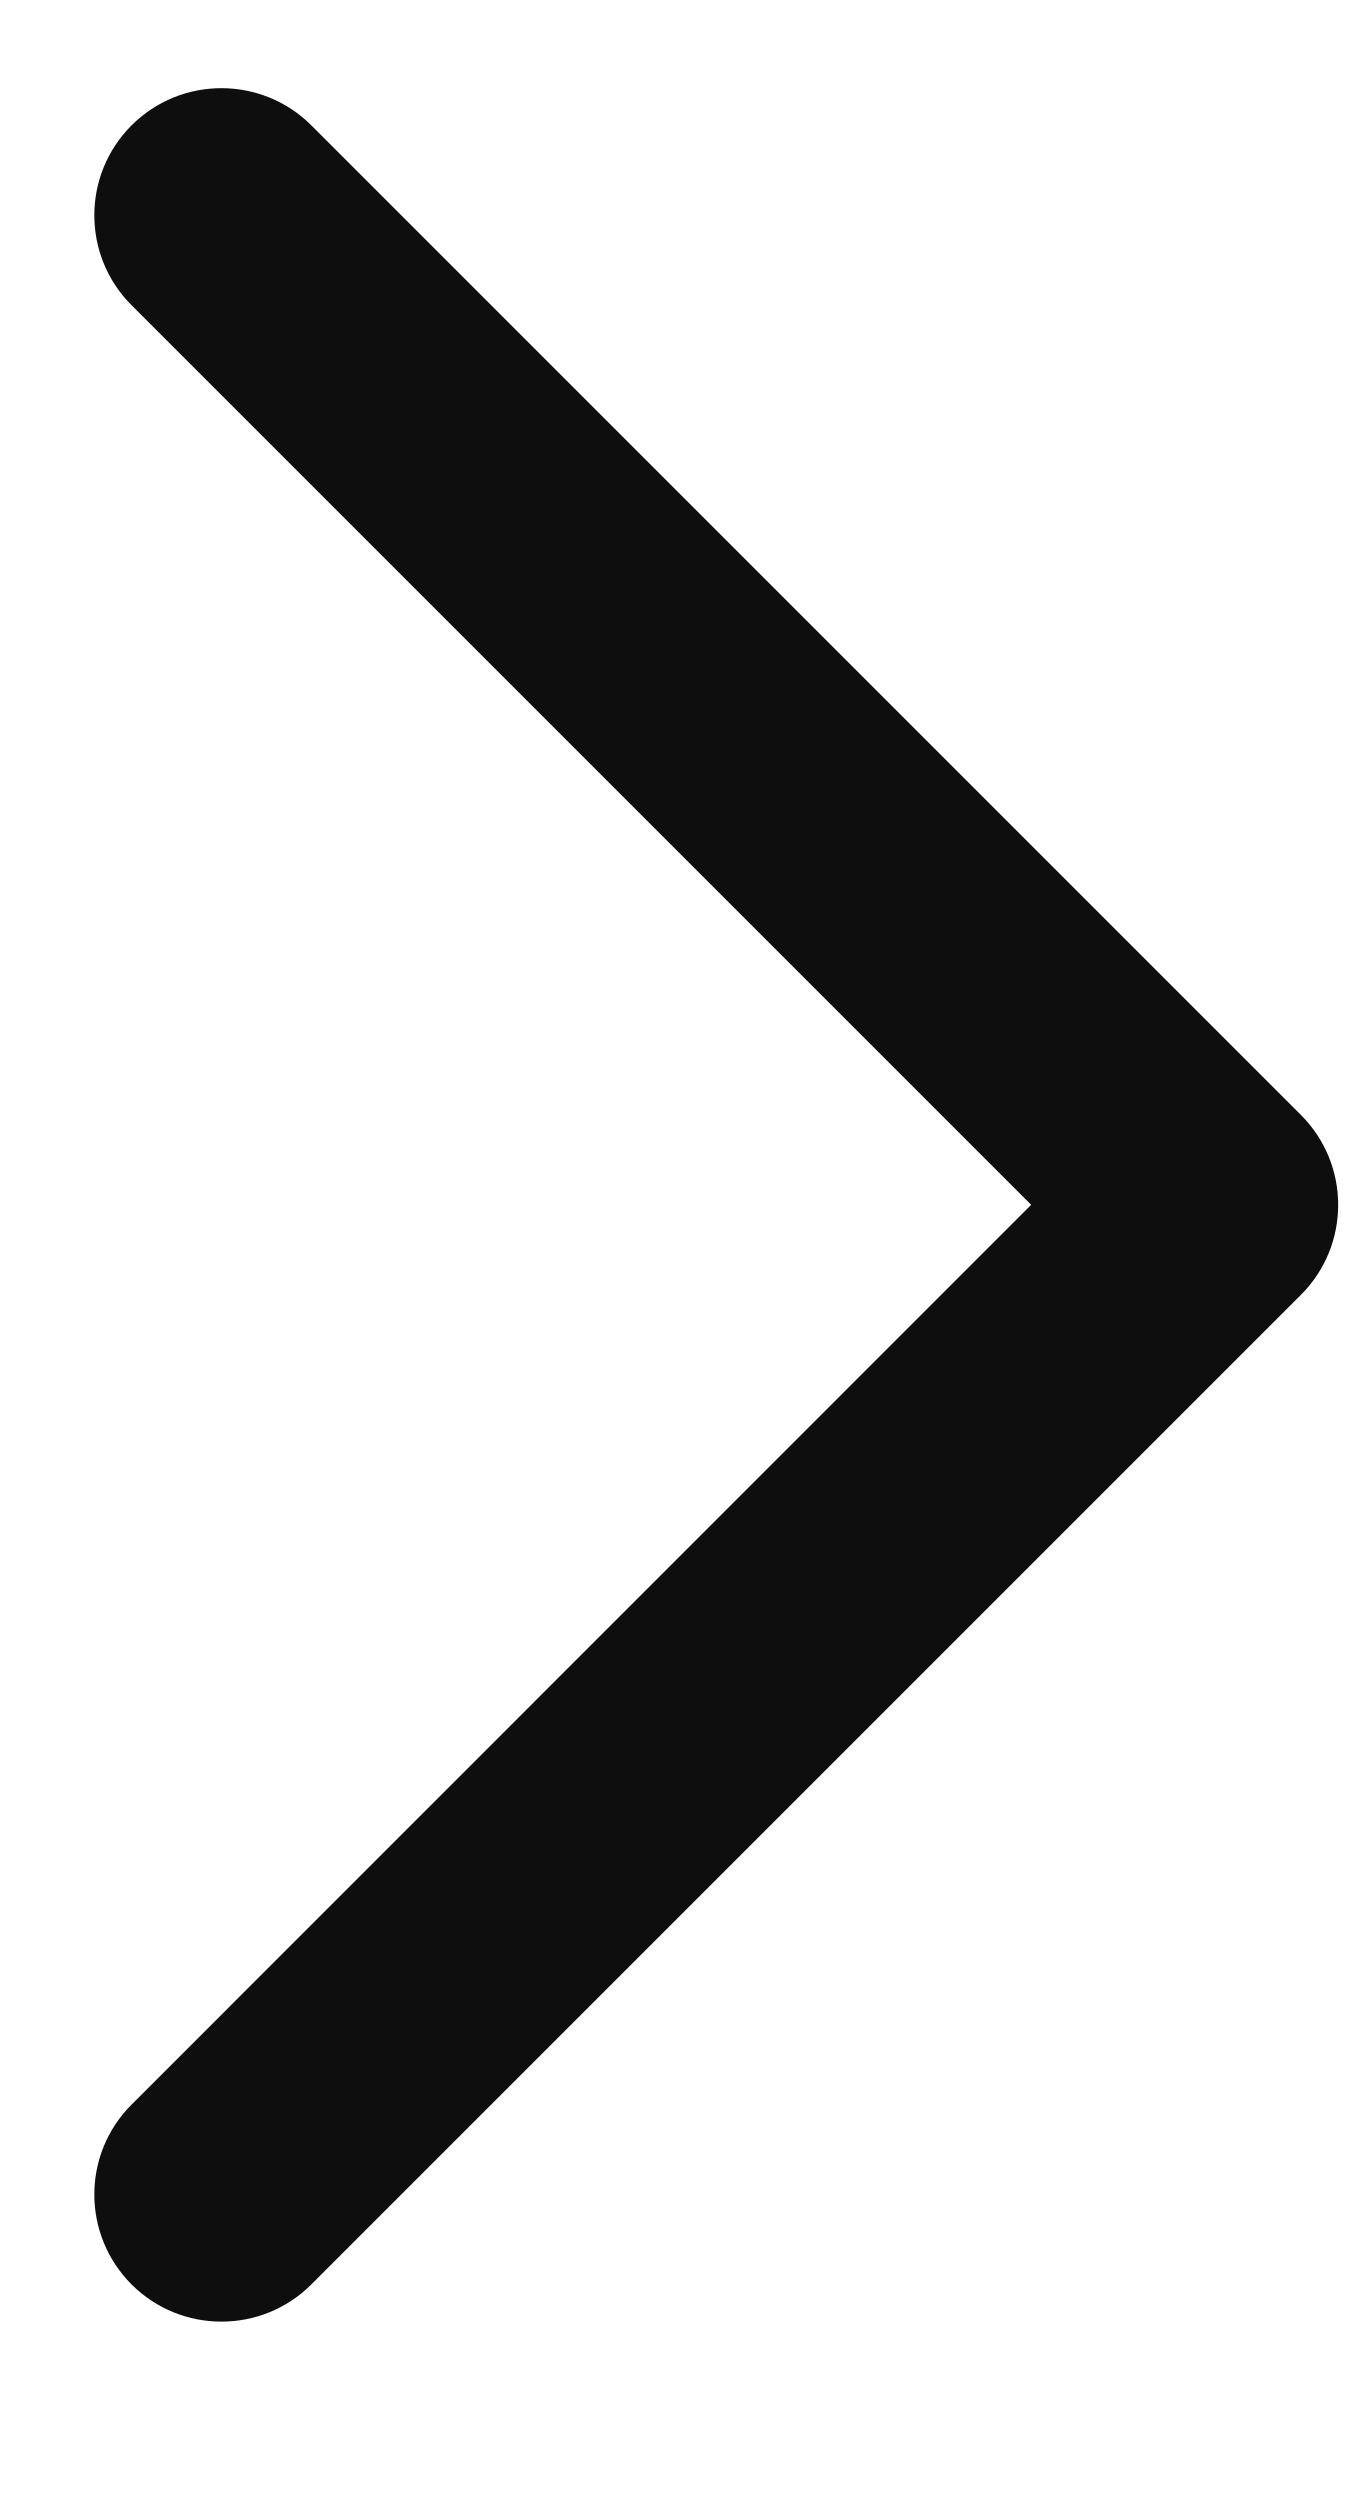
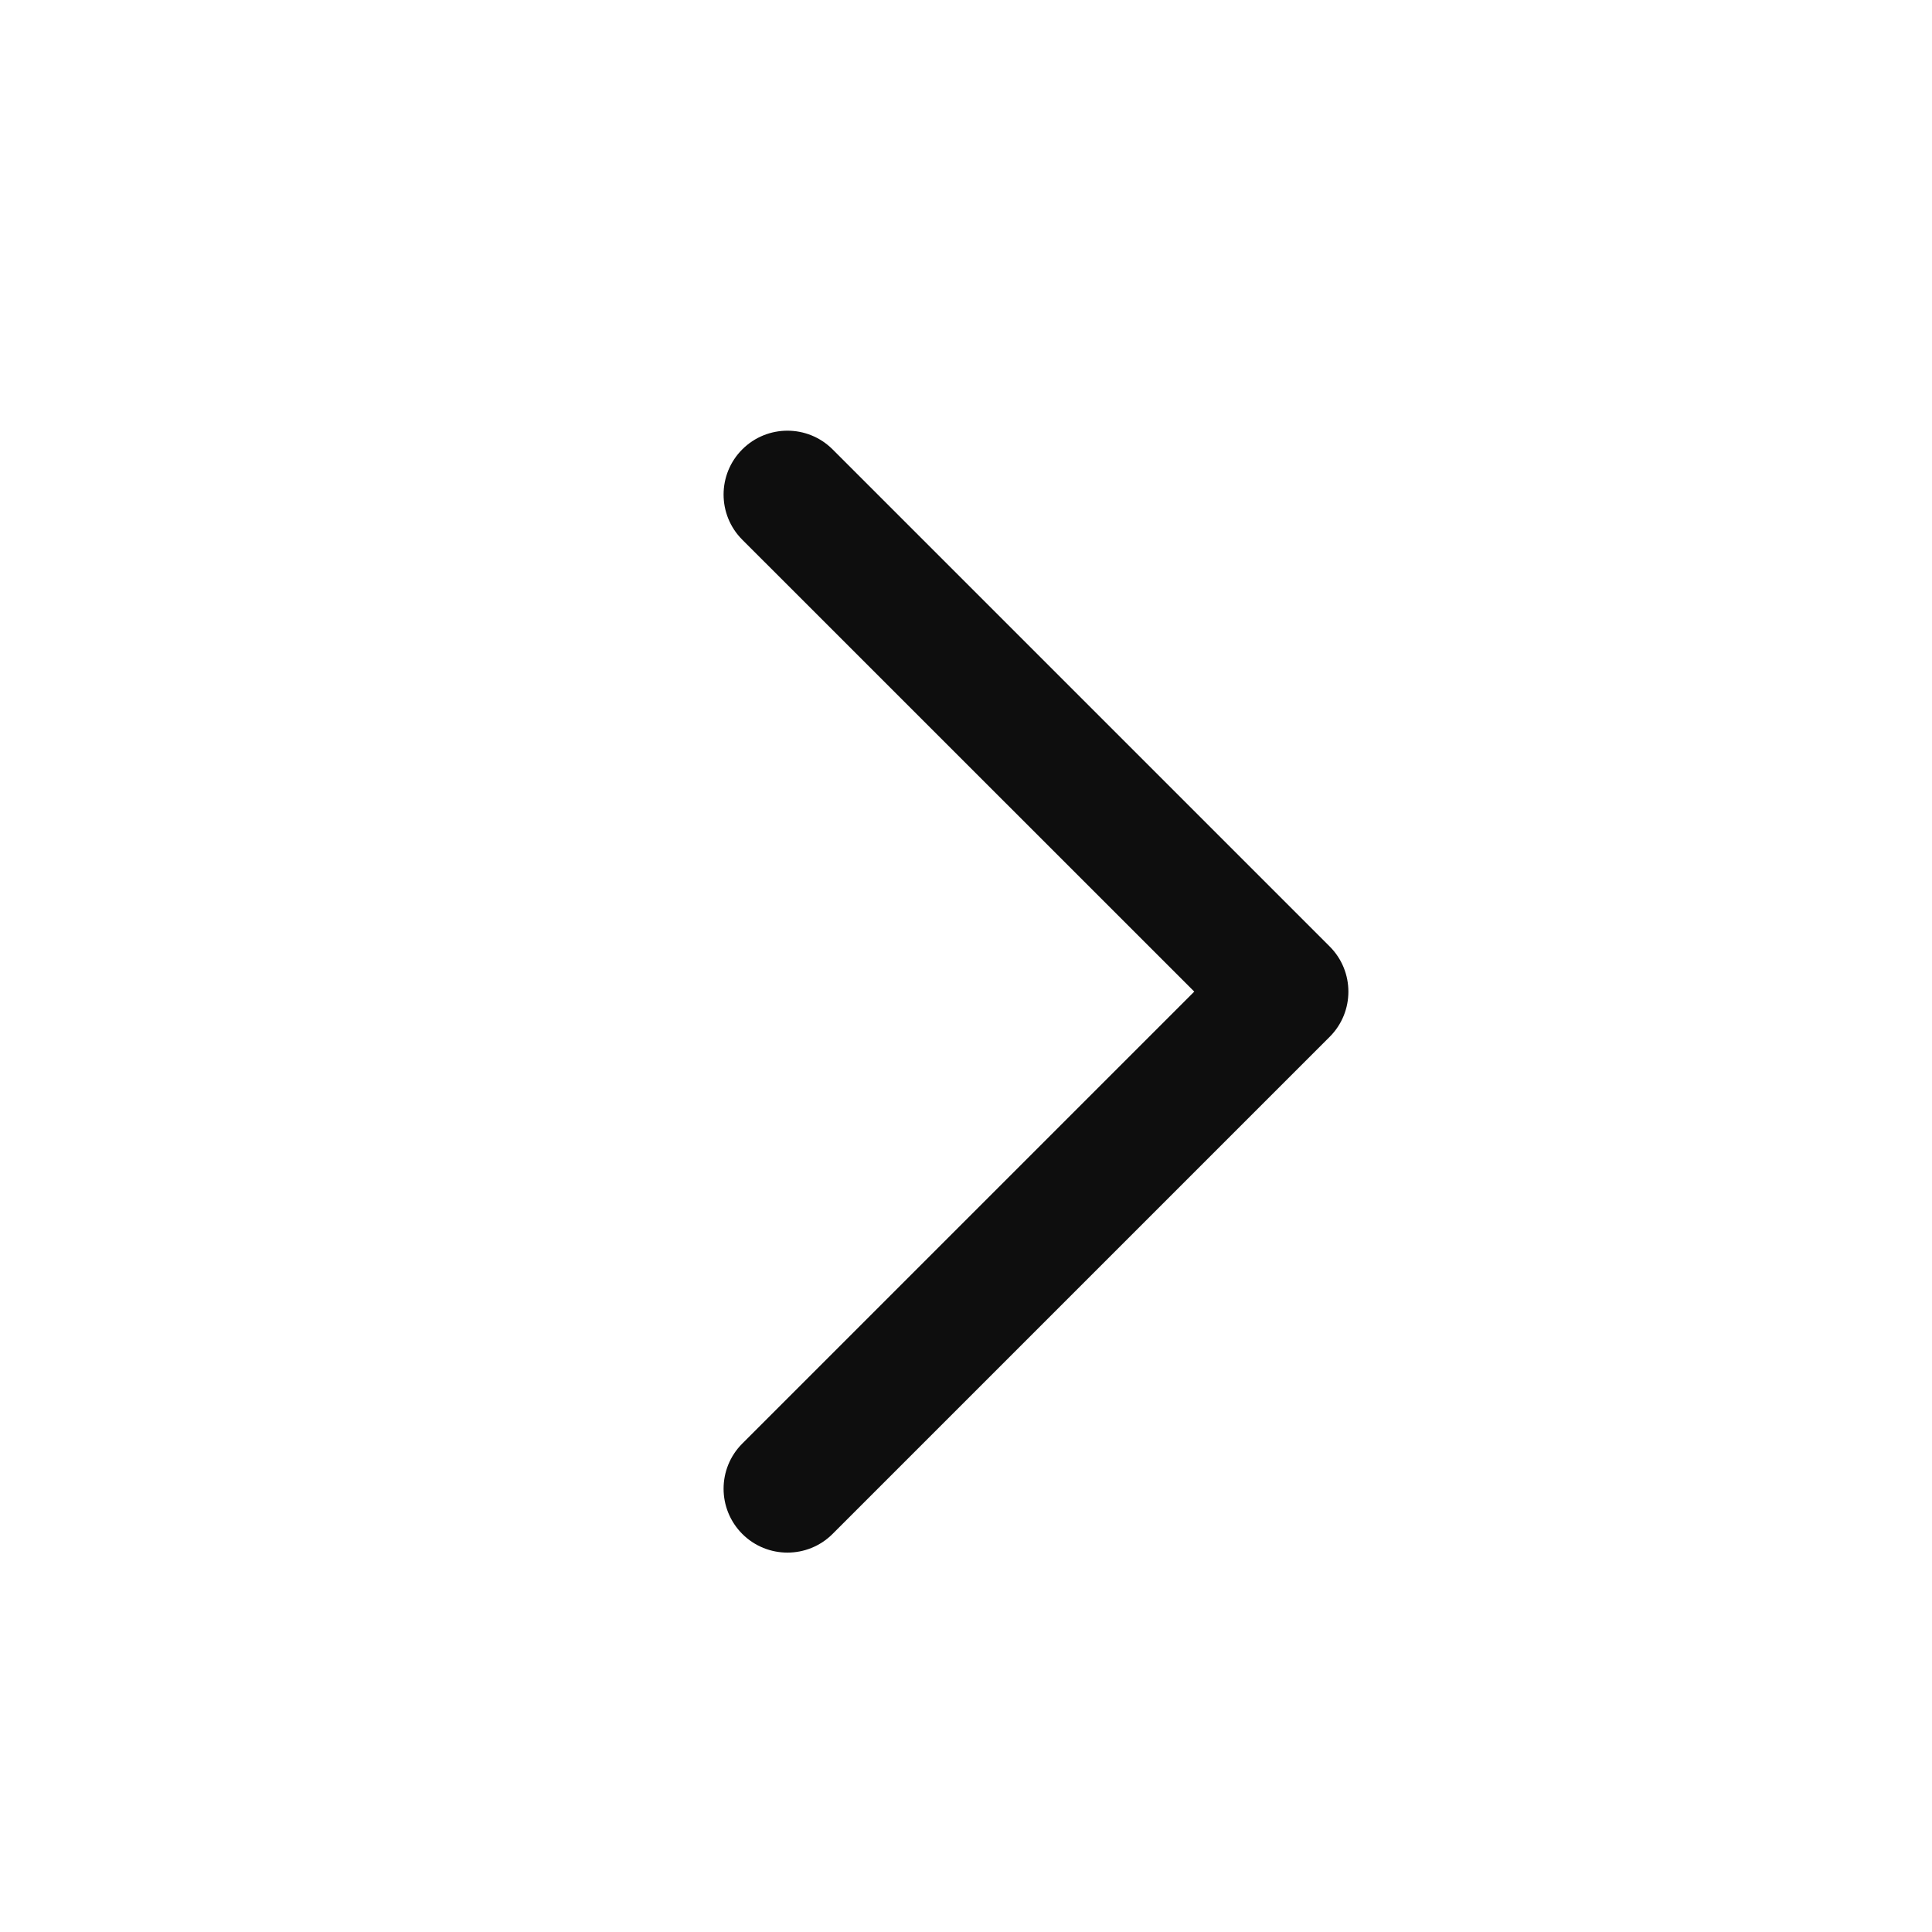
- <svg xmlns="http://www.w3.org/2000/svg" width="7" height="13" viewBox="0 0 7 13" fill="none">
-   <path fill-rule="evenodd" clip-rule="evenodd" d="M6.765 5.798C7.023 6.056 7.023 6.475 6.765 6.733L1.619 11.879C1.361 12.137 0.942 12.137 0.684 11.879C0.426 11.62 0.426 11.202 0.684 10.944L5.362 6.265L0.684 1.587C0.426 1.329 0.426 0.91 0.684 0.652C0.942 0.394 1.361 0.394 1.619 0.652L6.765 5.798Z" fill="#0E0E0E" />
+ <svg xmlns="http://www.w3.org/2000/svg" width="20" height="20" viewBox="0 0 20 20" fill="none">
+   <path fill-rule="evenodd" clip-rule="evenodd" d="M13.765 9.798C14.023 10.056 14.023 10.475 13.765 10.733L8.619 15.879C8.361 16.137 7.942 16.137 7.684 15.879C7.426 15.62 7.426 15.202 7.684 14.944L12.363 10.265L7.684 5.587C7.426 5.329 7.426 4.91 7.684 4.652C7.942 4.394 8.361 4.394 8.619 4.652L13.765 9.798Z" fill="#0E0E0E" />
</svg>
